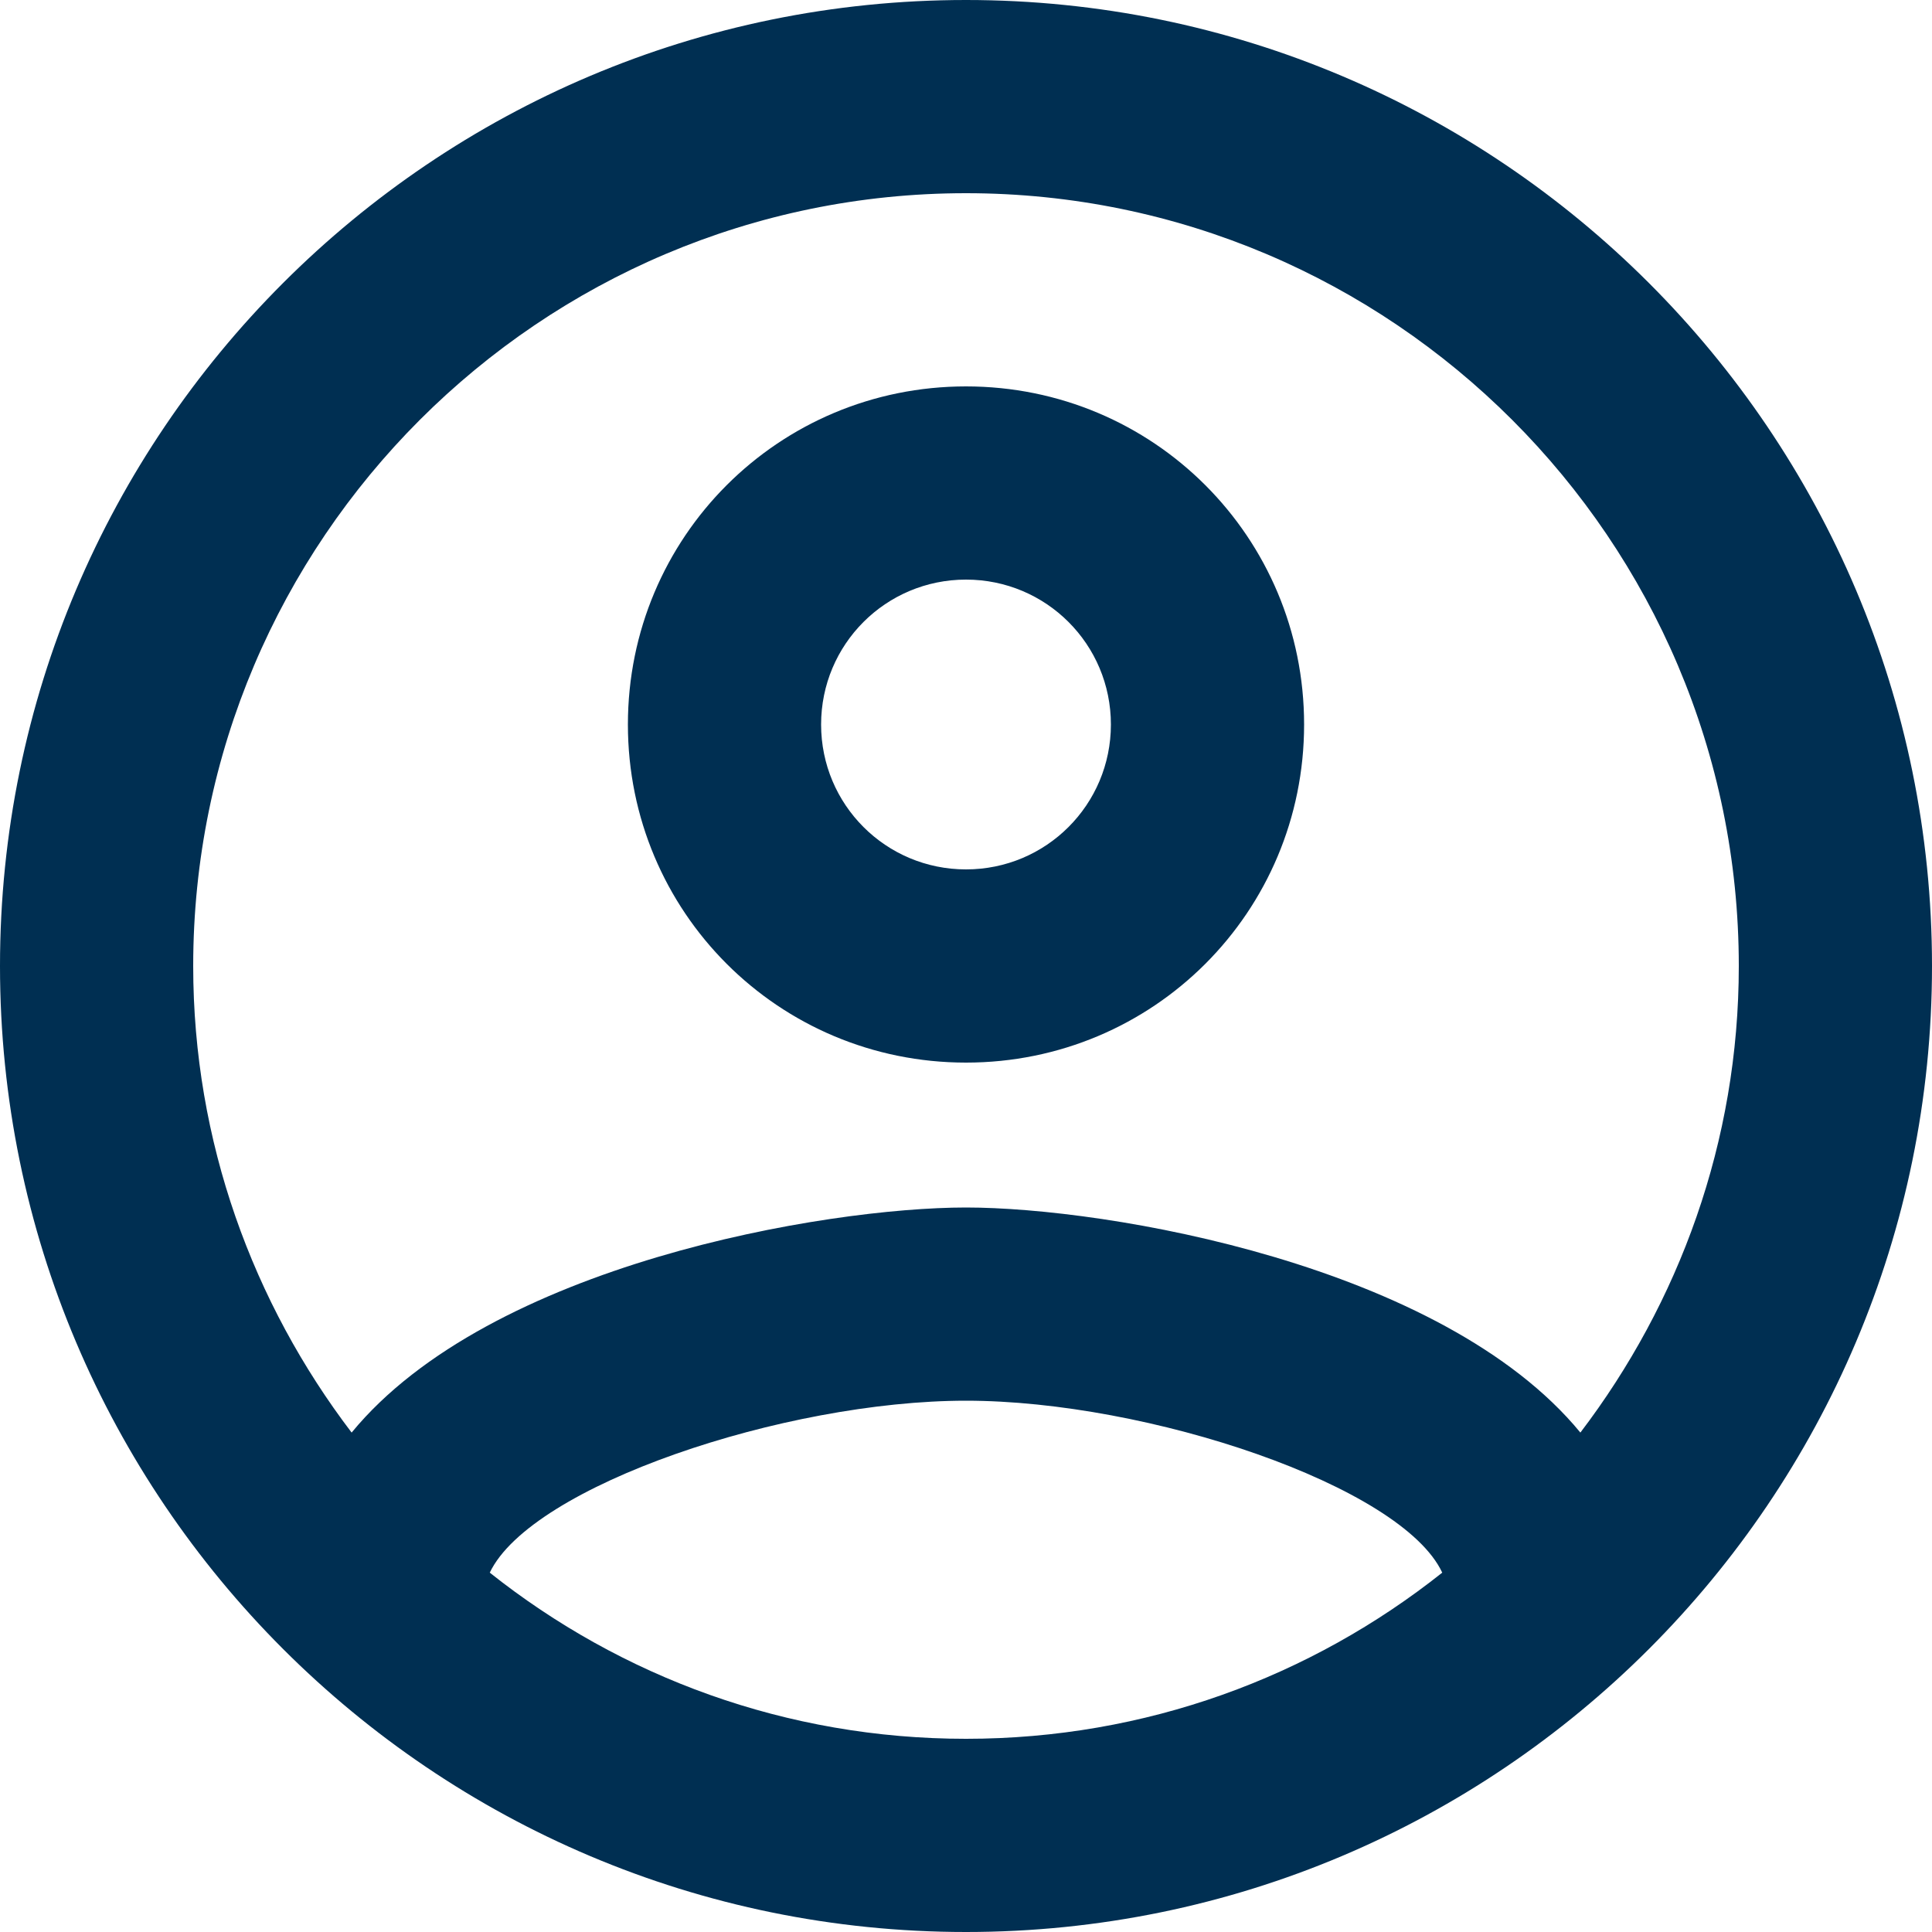
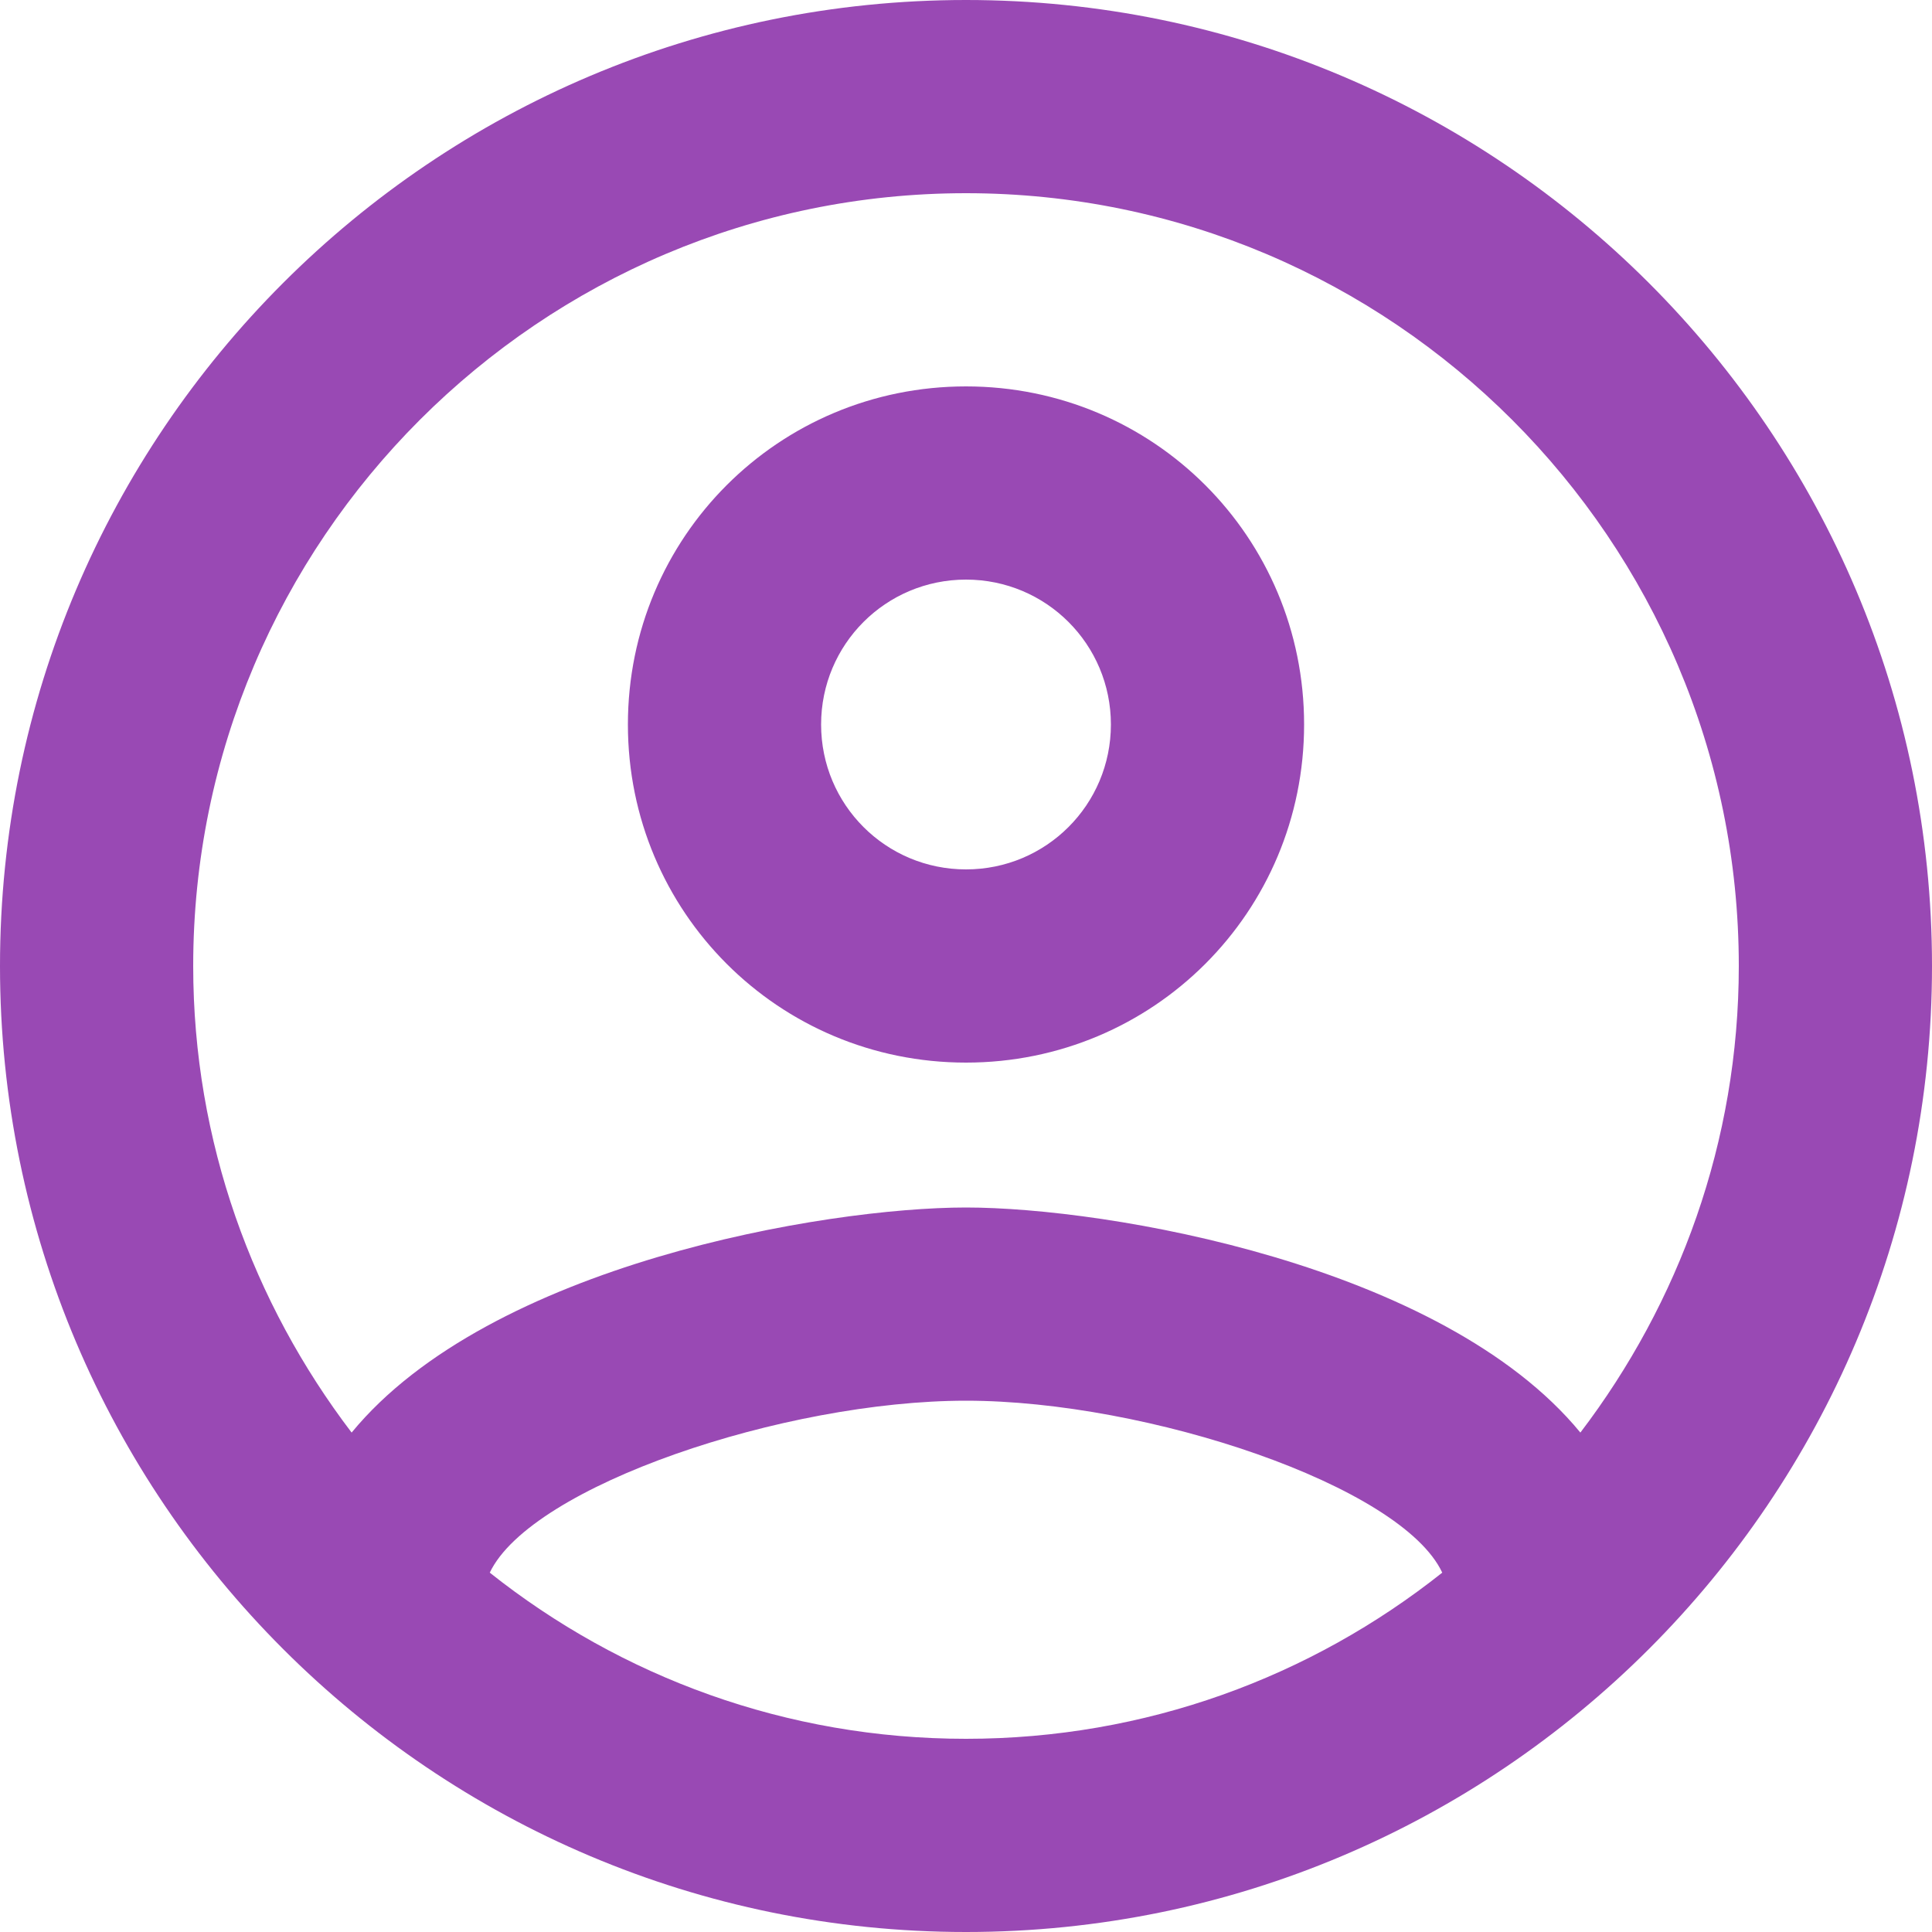
<svg xmlns="http://www.w3.org/2000/svg" width="32" height="32" viewBox="0 0 32 32" fill="none">
-   <path d="M16 0C7.168 0 0 7.168 0 16C0 24.832 7.168 32 16 32C24.832 32 32 24.832 32 16C32 7.168 24.832 0 16 0ZM8.112 26.048C8.8 24.608 12.992 23.2 16 23.2C19.008 23.2 23.216 24.608 23.888 26.048C21.712 27.776 18.976 28.8 16 28.8C13.024 28.8 10.288 27.776 8.112 26.048ZM26.176 23.728C23.888 20.944 18.336 20 16 20C13.664 20 8.112 20.944 5.824 23.728C4.192 21.584 3.2 18.912 3.2 16C3.2 8.944 8.944 3.2 16 3.2C23.056 3.2 28.8 8.944 28.8 16C28.8 18.912 27.808 21.584 26.176 23.728ZM16 6.4C12.896 6.4 10.4 8.896 10.4 12C10.4 15.104 12.896 17.6 16 17.6C19.104 17.6 21.6 15.104 21.6 12C21.6 8.896 19.104 6.4 16 6.4ZM16 14.4C14.672 14.4 13.6 13.328 13.6 12C13.6 10.672 14.672 9.6 16 9.6C17.328 9.6 18.4 10.672 18.4 12C18.4 13.328 17.328 14.4 16 14.4Z" fill="#002F52" />
+   <path d="M16 0C7.168 0 0 7.168 0 16C0 24.832 7.168 32 16 32C24.832 32 32 24.832 32 16C32 7.168 24.832 0 16 0ZM8.112 26.048C8.8 24.608 12.992 23.2 16 23.2C19.008 23.2 23.216 24.608 23.888 26.048C21.712 27.776 18.976 28.8 16 28.8C13.024 28.8 10.288 27.776 8.112 26.048ZM26.176 23.728C23.888 20.944 18.336 20 16 20C13.664 20 8.112 20.944 5.824 23.728C4.192 21.584 3.2 18.912 3.2 16C3.2 8.944 8.944 3.2 16 3.2C23.056 3.2 28.8 8.944 28.8 16C28.8 18.912 27.808 21.584 26.176 23.728ZM16 6.4C12.896 6.4 10.4 8.896 10.4 12C10.4 15.104 12.896 17.6 16 17.6C19.104 17.6 21.6 15.104 21.6 12C21.6 8.896 19.104 6.4 16 6.4ZM16 14.4C14.672 14.4 13.6 13.328 13.6 12C13.6 10.672 14.672 9.6 16 9.6C17.328 9.6 18.4 10.672 18.4 12C18.4 13.328 17.328 14.4 16 14.4Z" fill="#9949B4" />
</svg>
